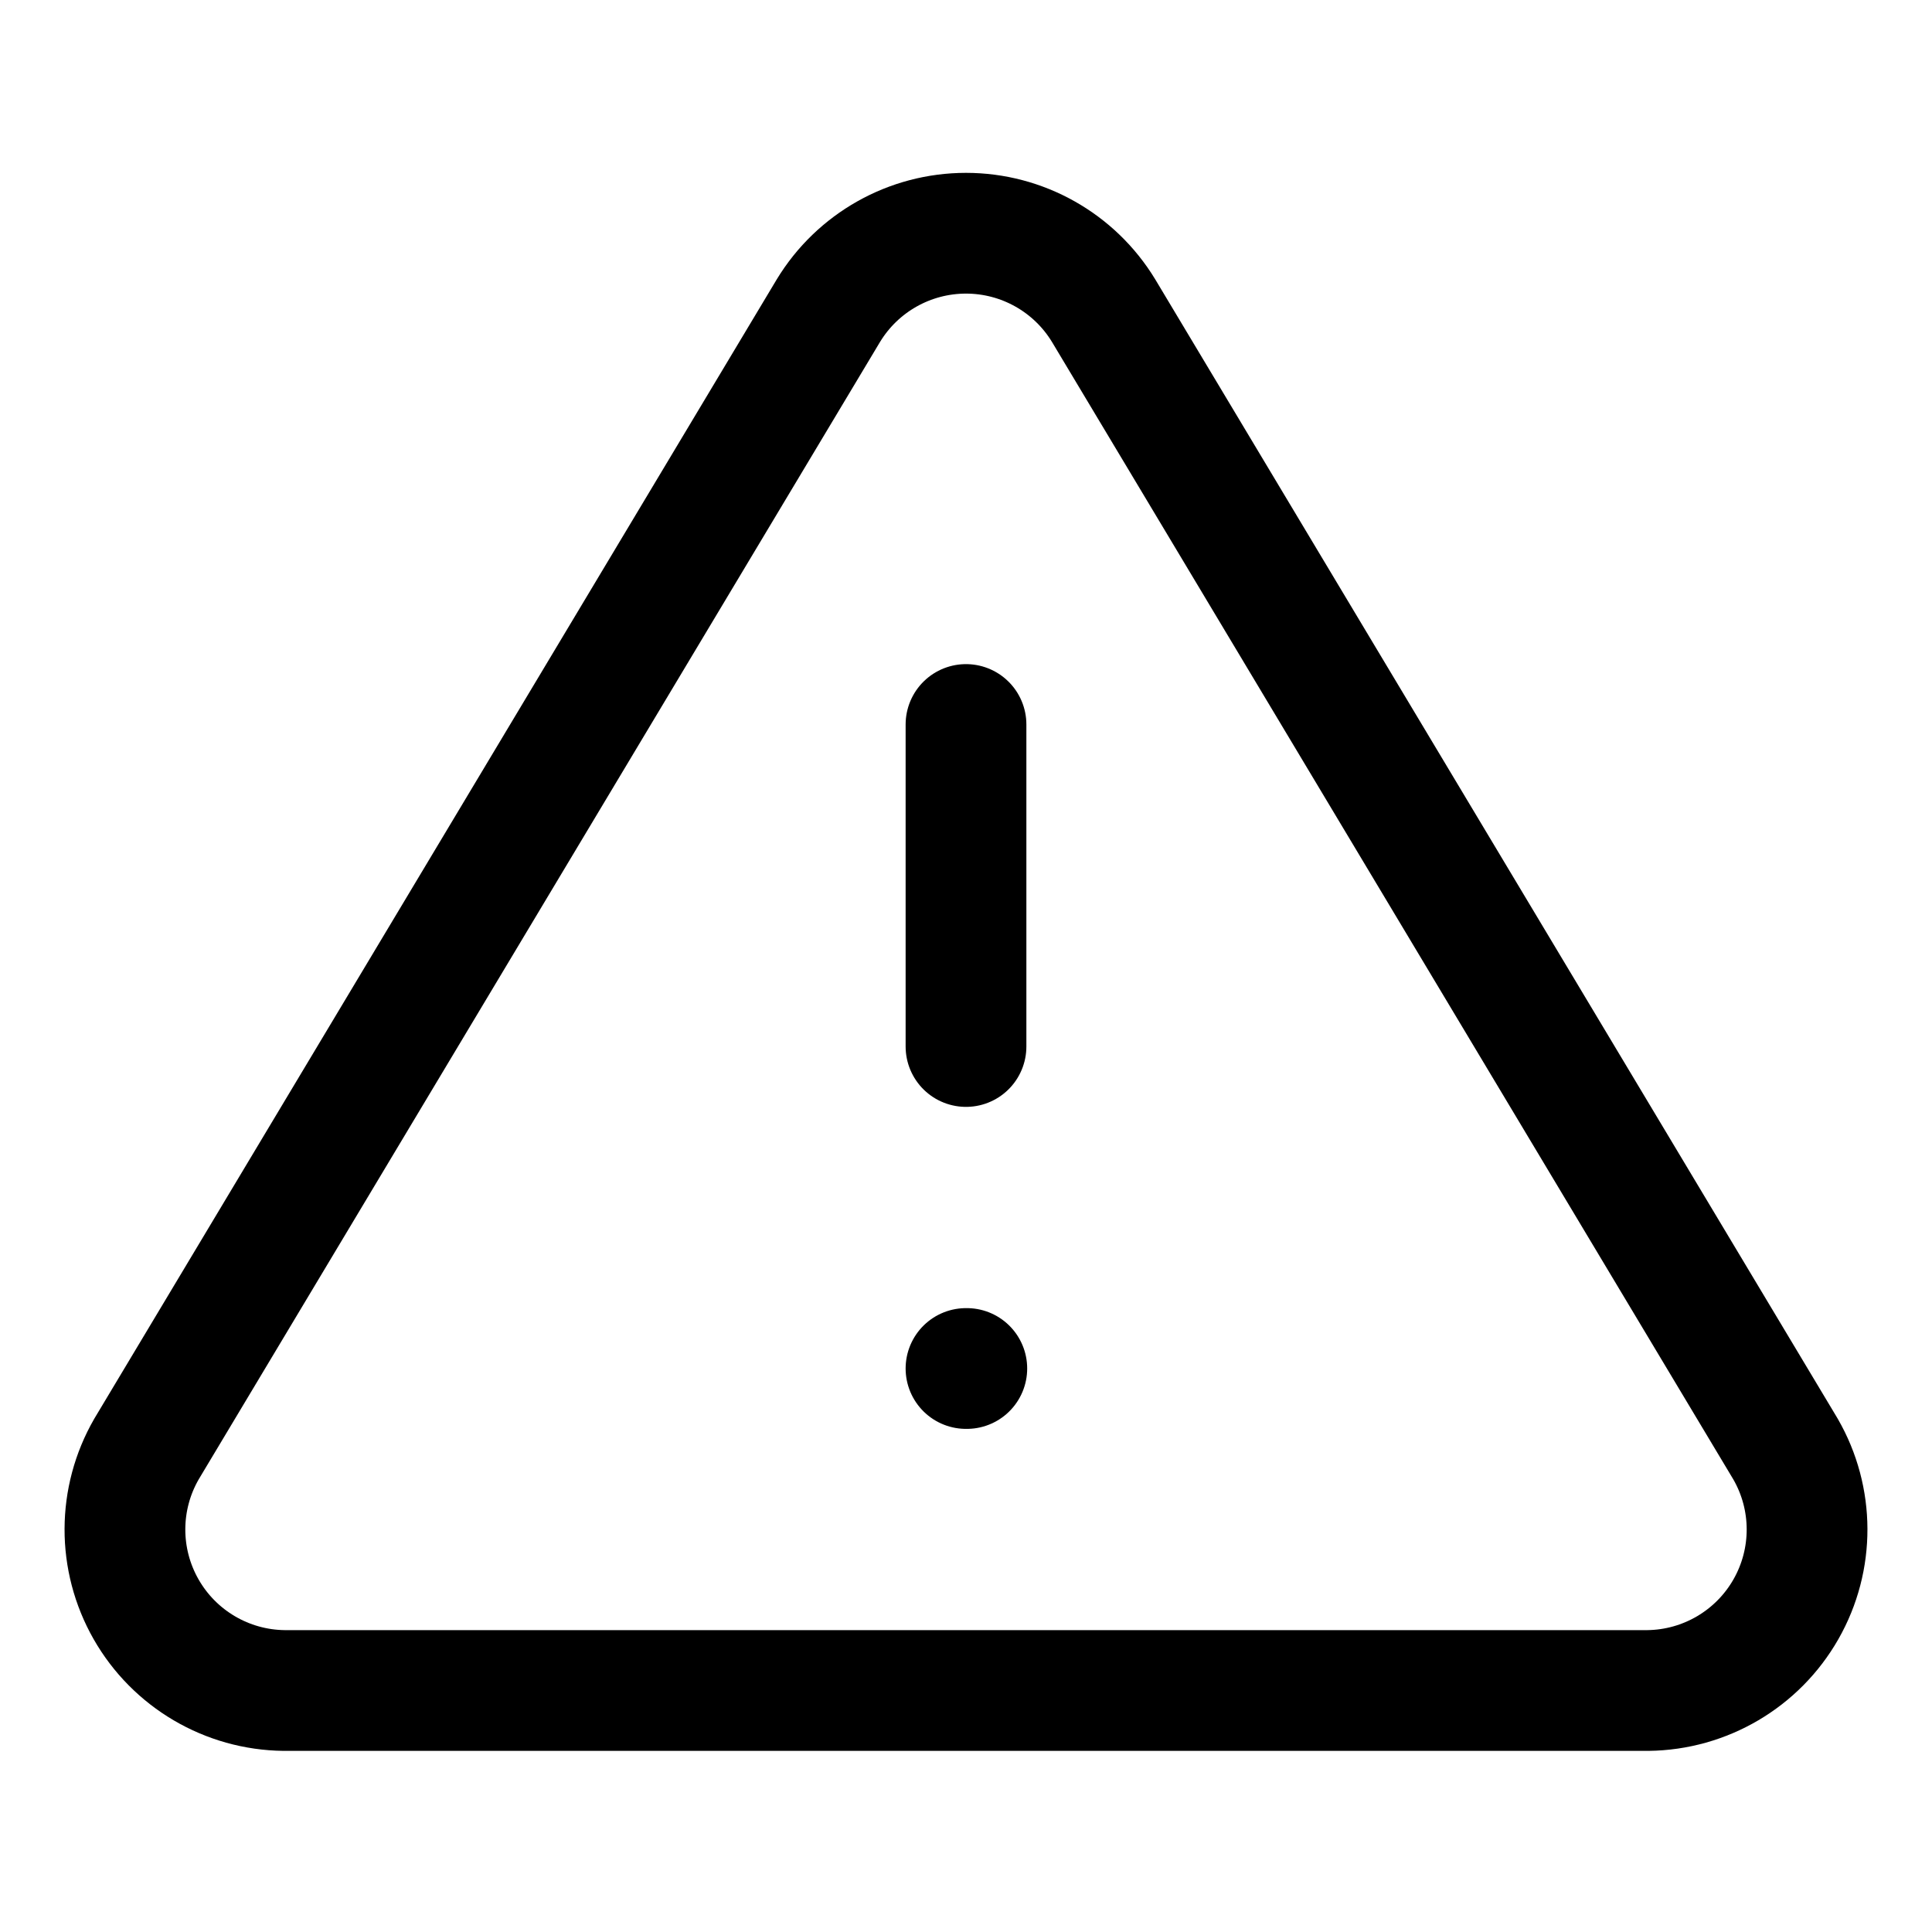
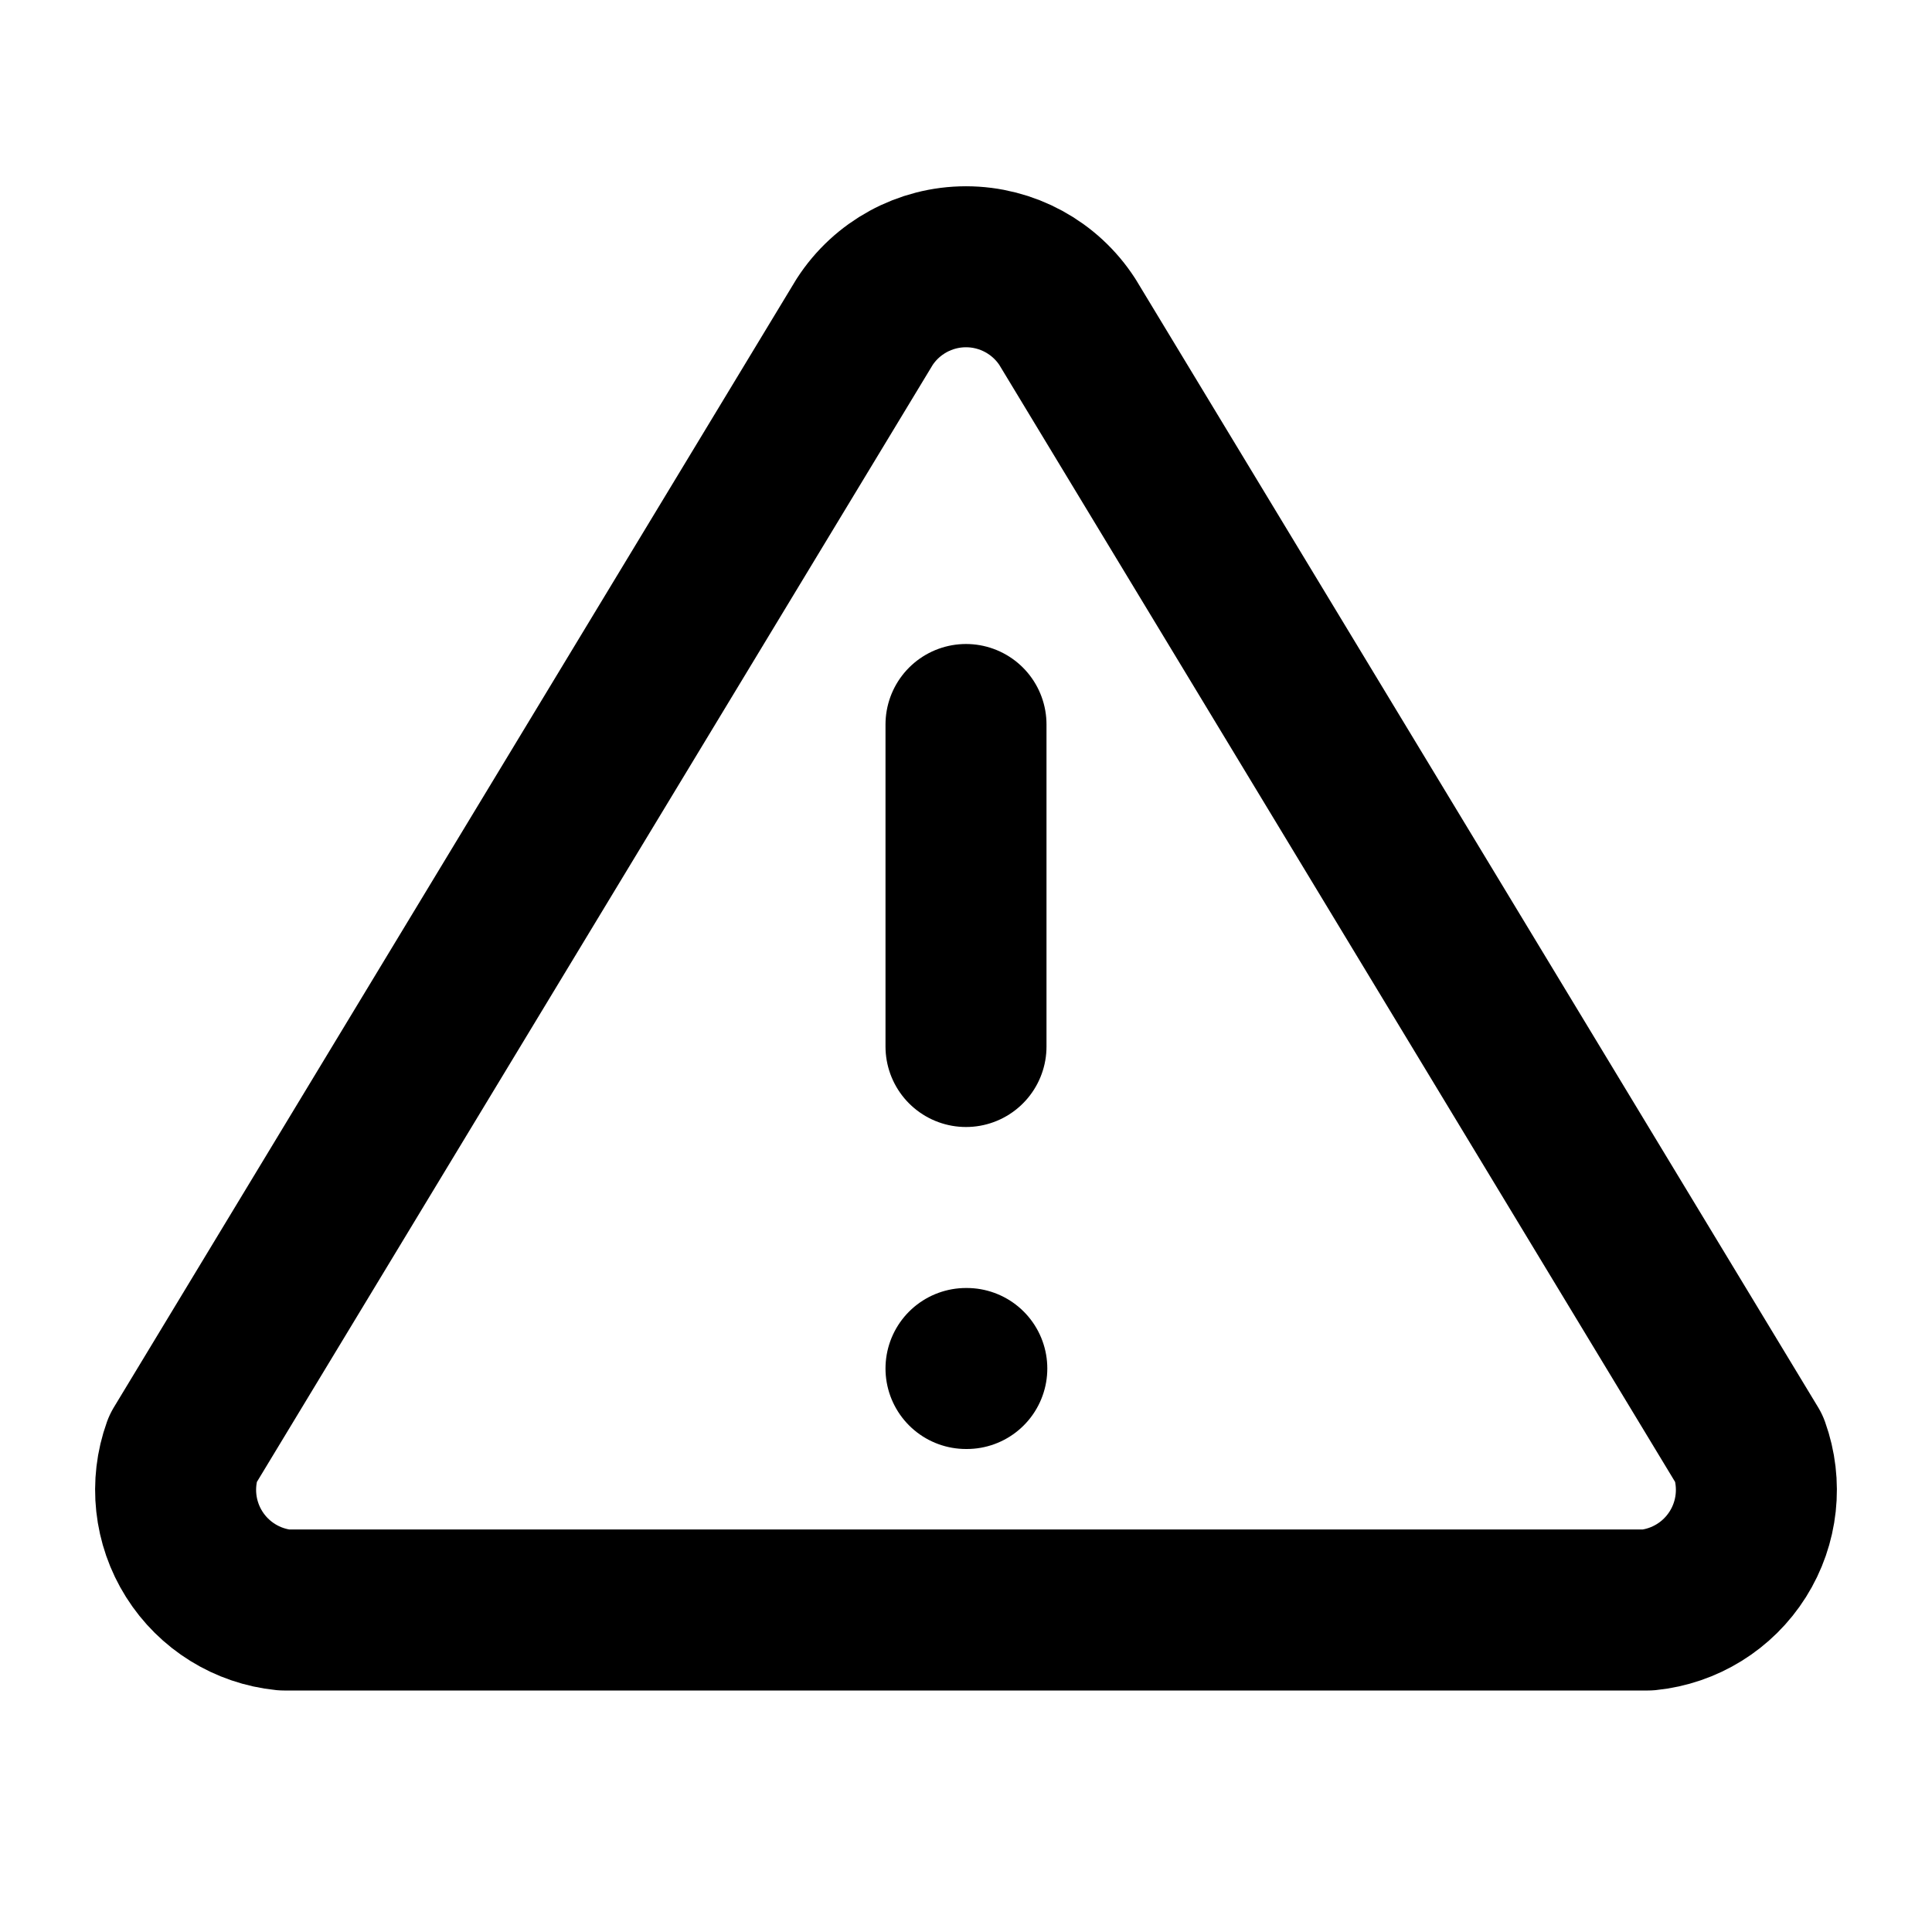
- <svg xmlns="http://www.w3.org/2000/svg" viewBox="0 0 24 24" width="24" height="24" fill="none" stroke="currentColor" stroke-width="1.5" stroke-linecap="round" stroke-linejoin="round">
-   <path d="M10.29 3.86 1.82 18a2 2 0 0 0 1.71 3h16.94a2 2 0 0 0 1.71-3L13.71 3.86a2 2 0 0 0-3.42 0M12 9v4m0 4h.01" />
+ <svg xmlns="http://www.w3.org/2000/svg" width="24" height="24" viewBox="0 0 24 24" fill="none" stroke="currentColor" stroke-width="2" stroke-linecap="round" stroke-linejoin="round">
+   <path d="m21.73 18-8.47-14a1.5 1.5 0 0 0-2.52 0L2.27 18A1.5 1.5 0 0 0 3.53 20h16.94a1.5 1.5 0 0 0 1.26-2Z" />
+   <path d="M12 9v4" />
+   <path d="M12 17h.01" />
</svg>
